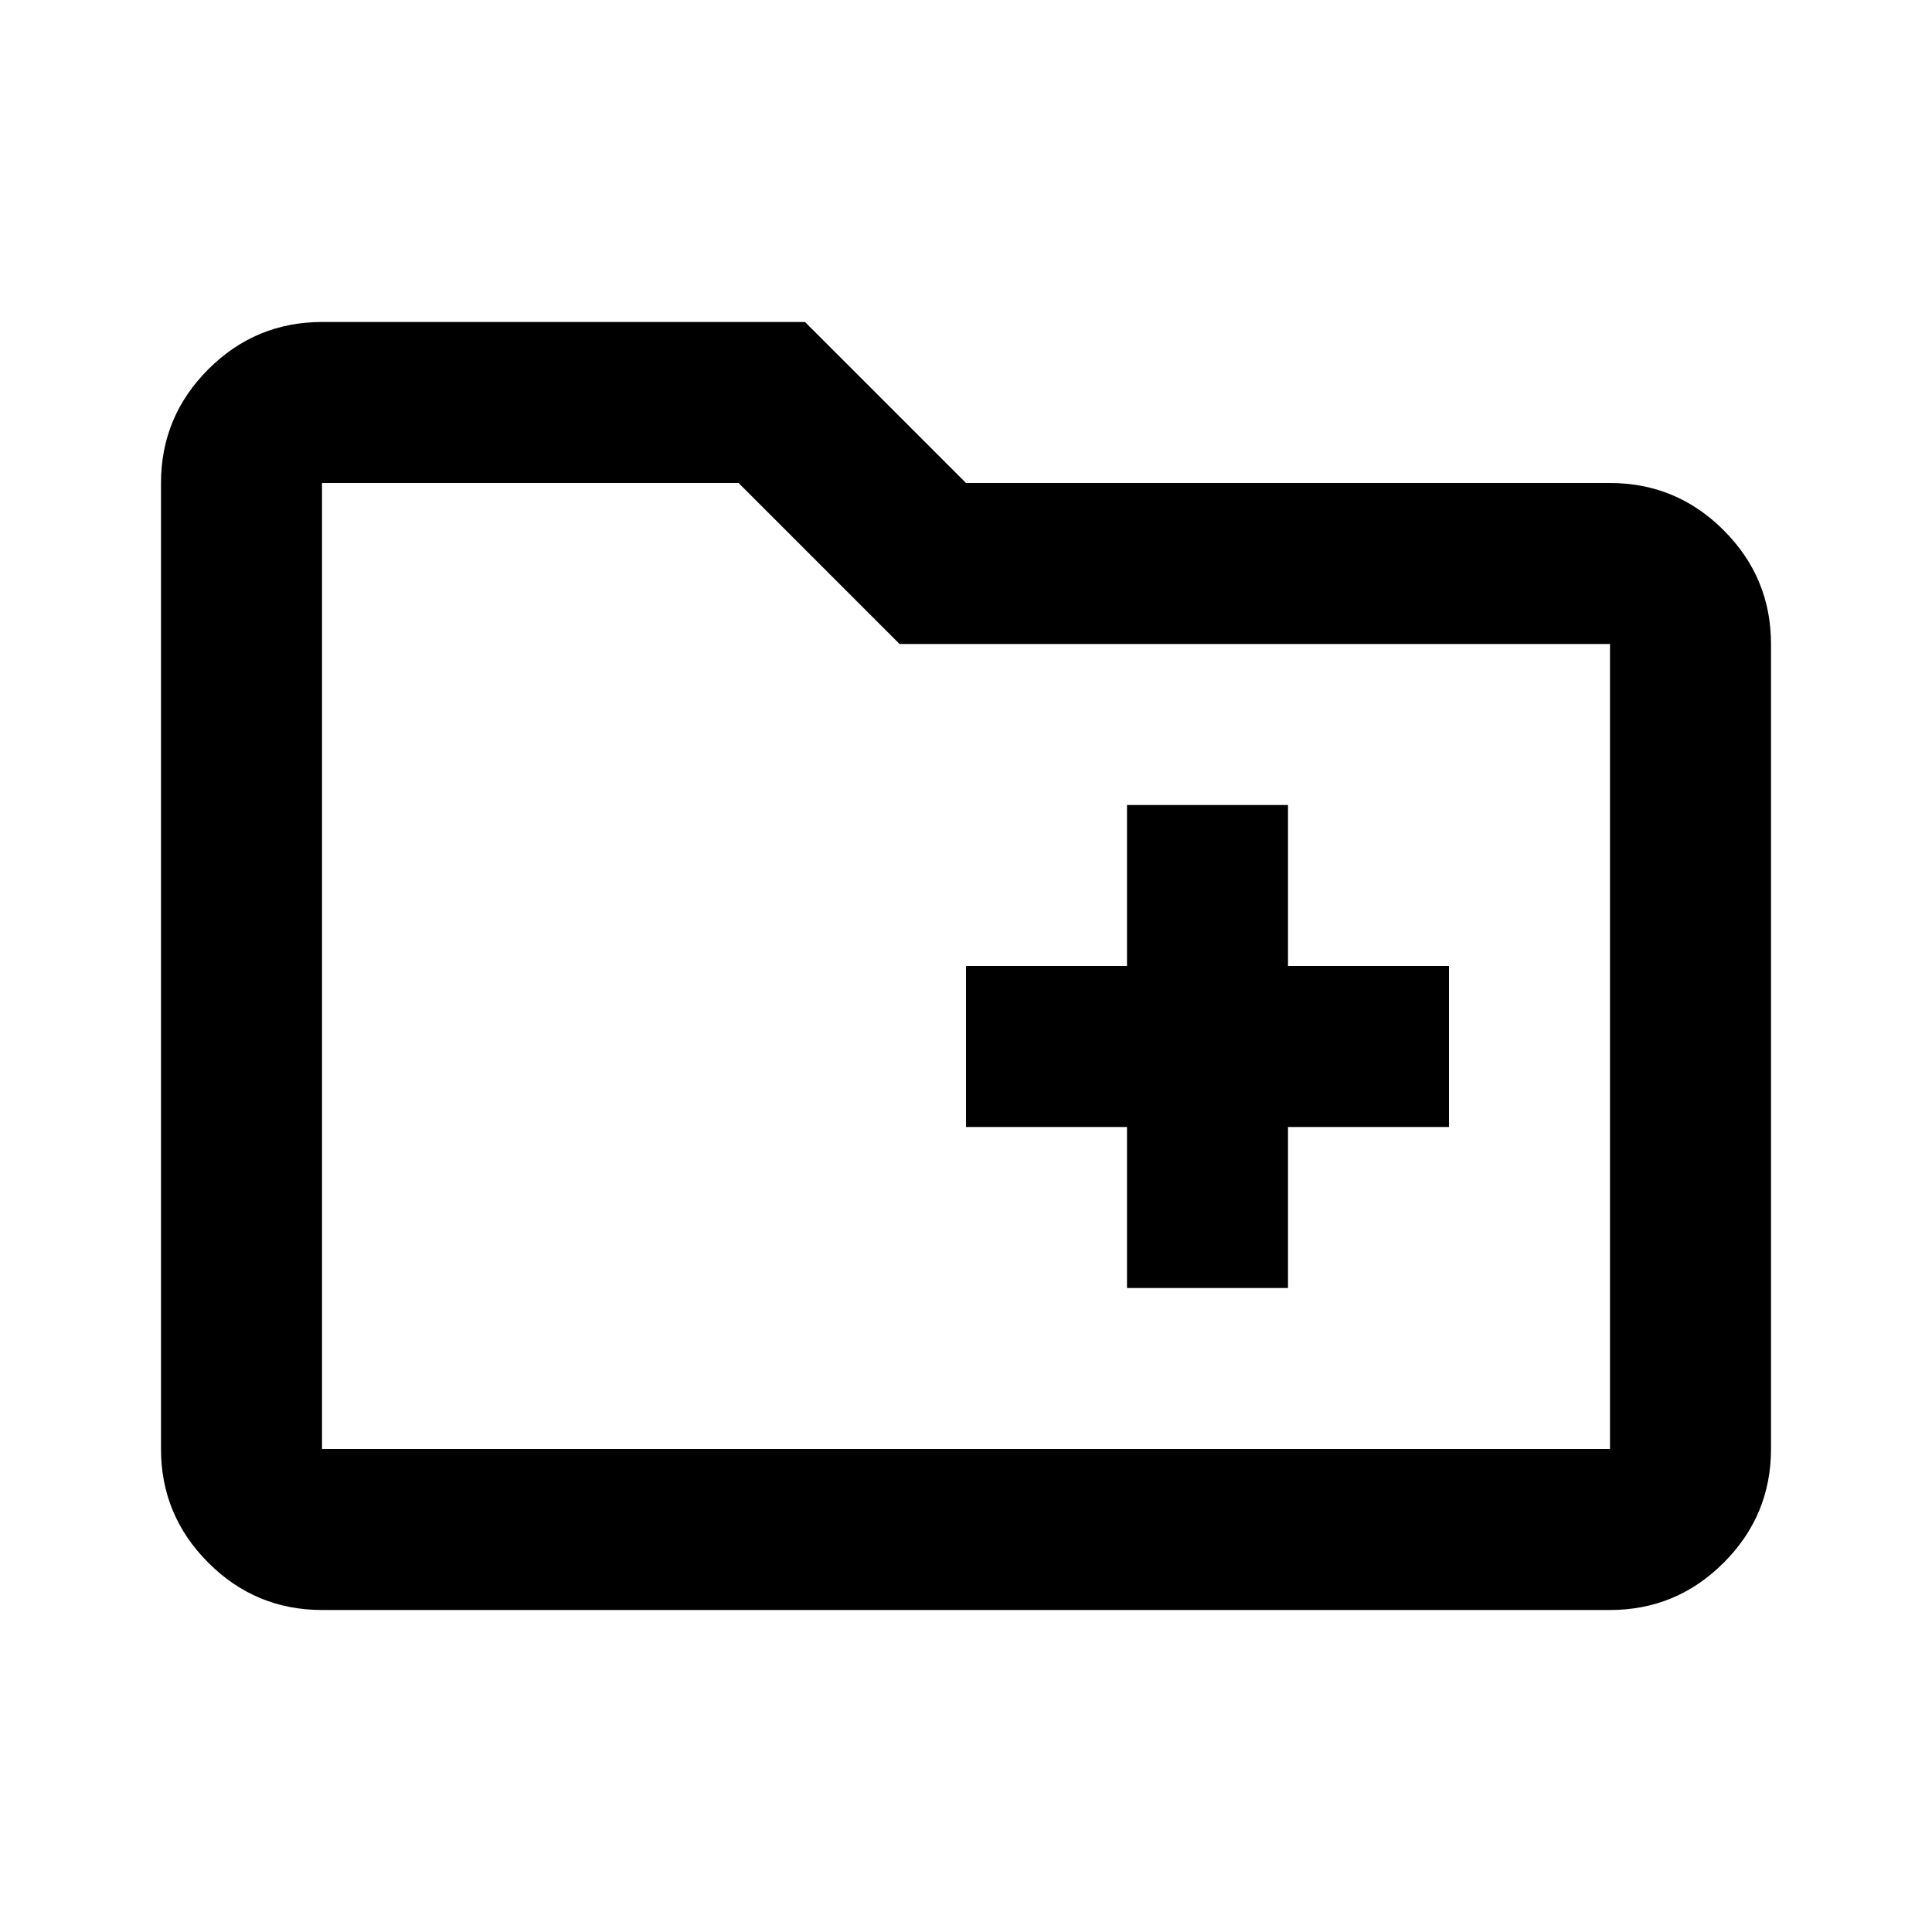
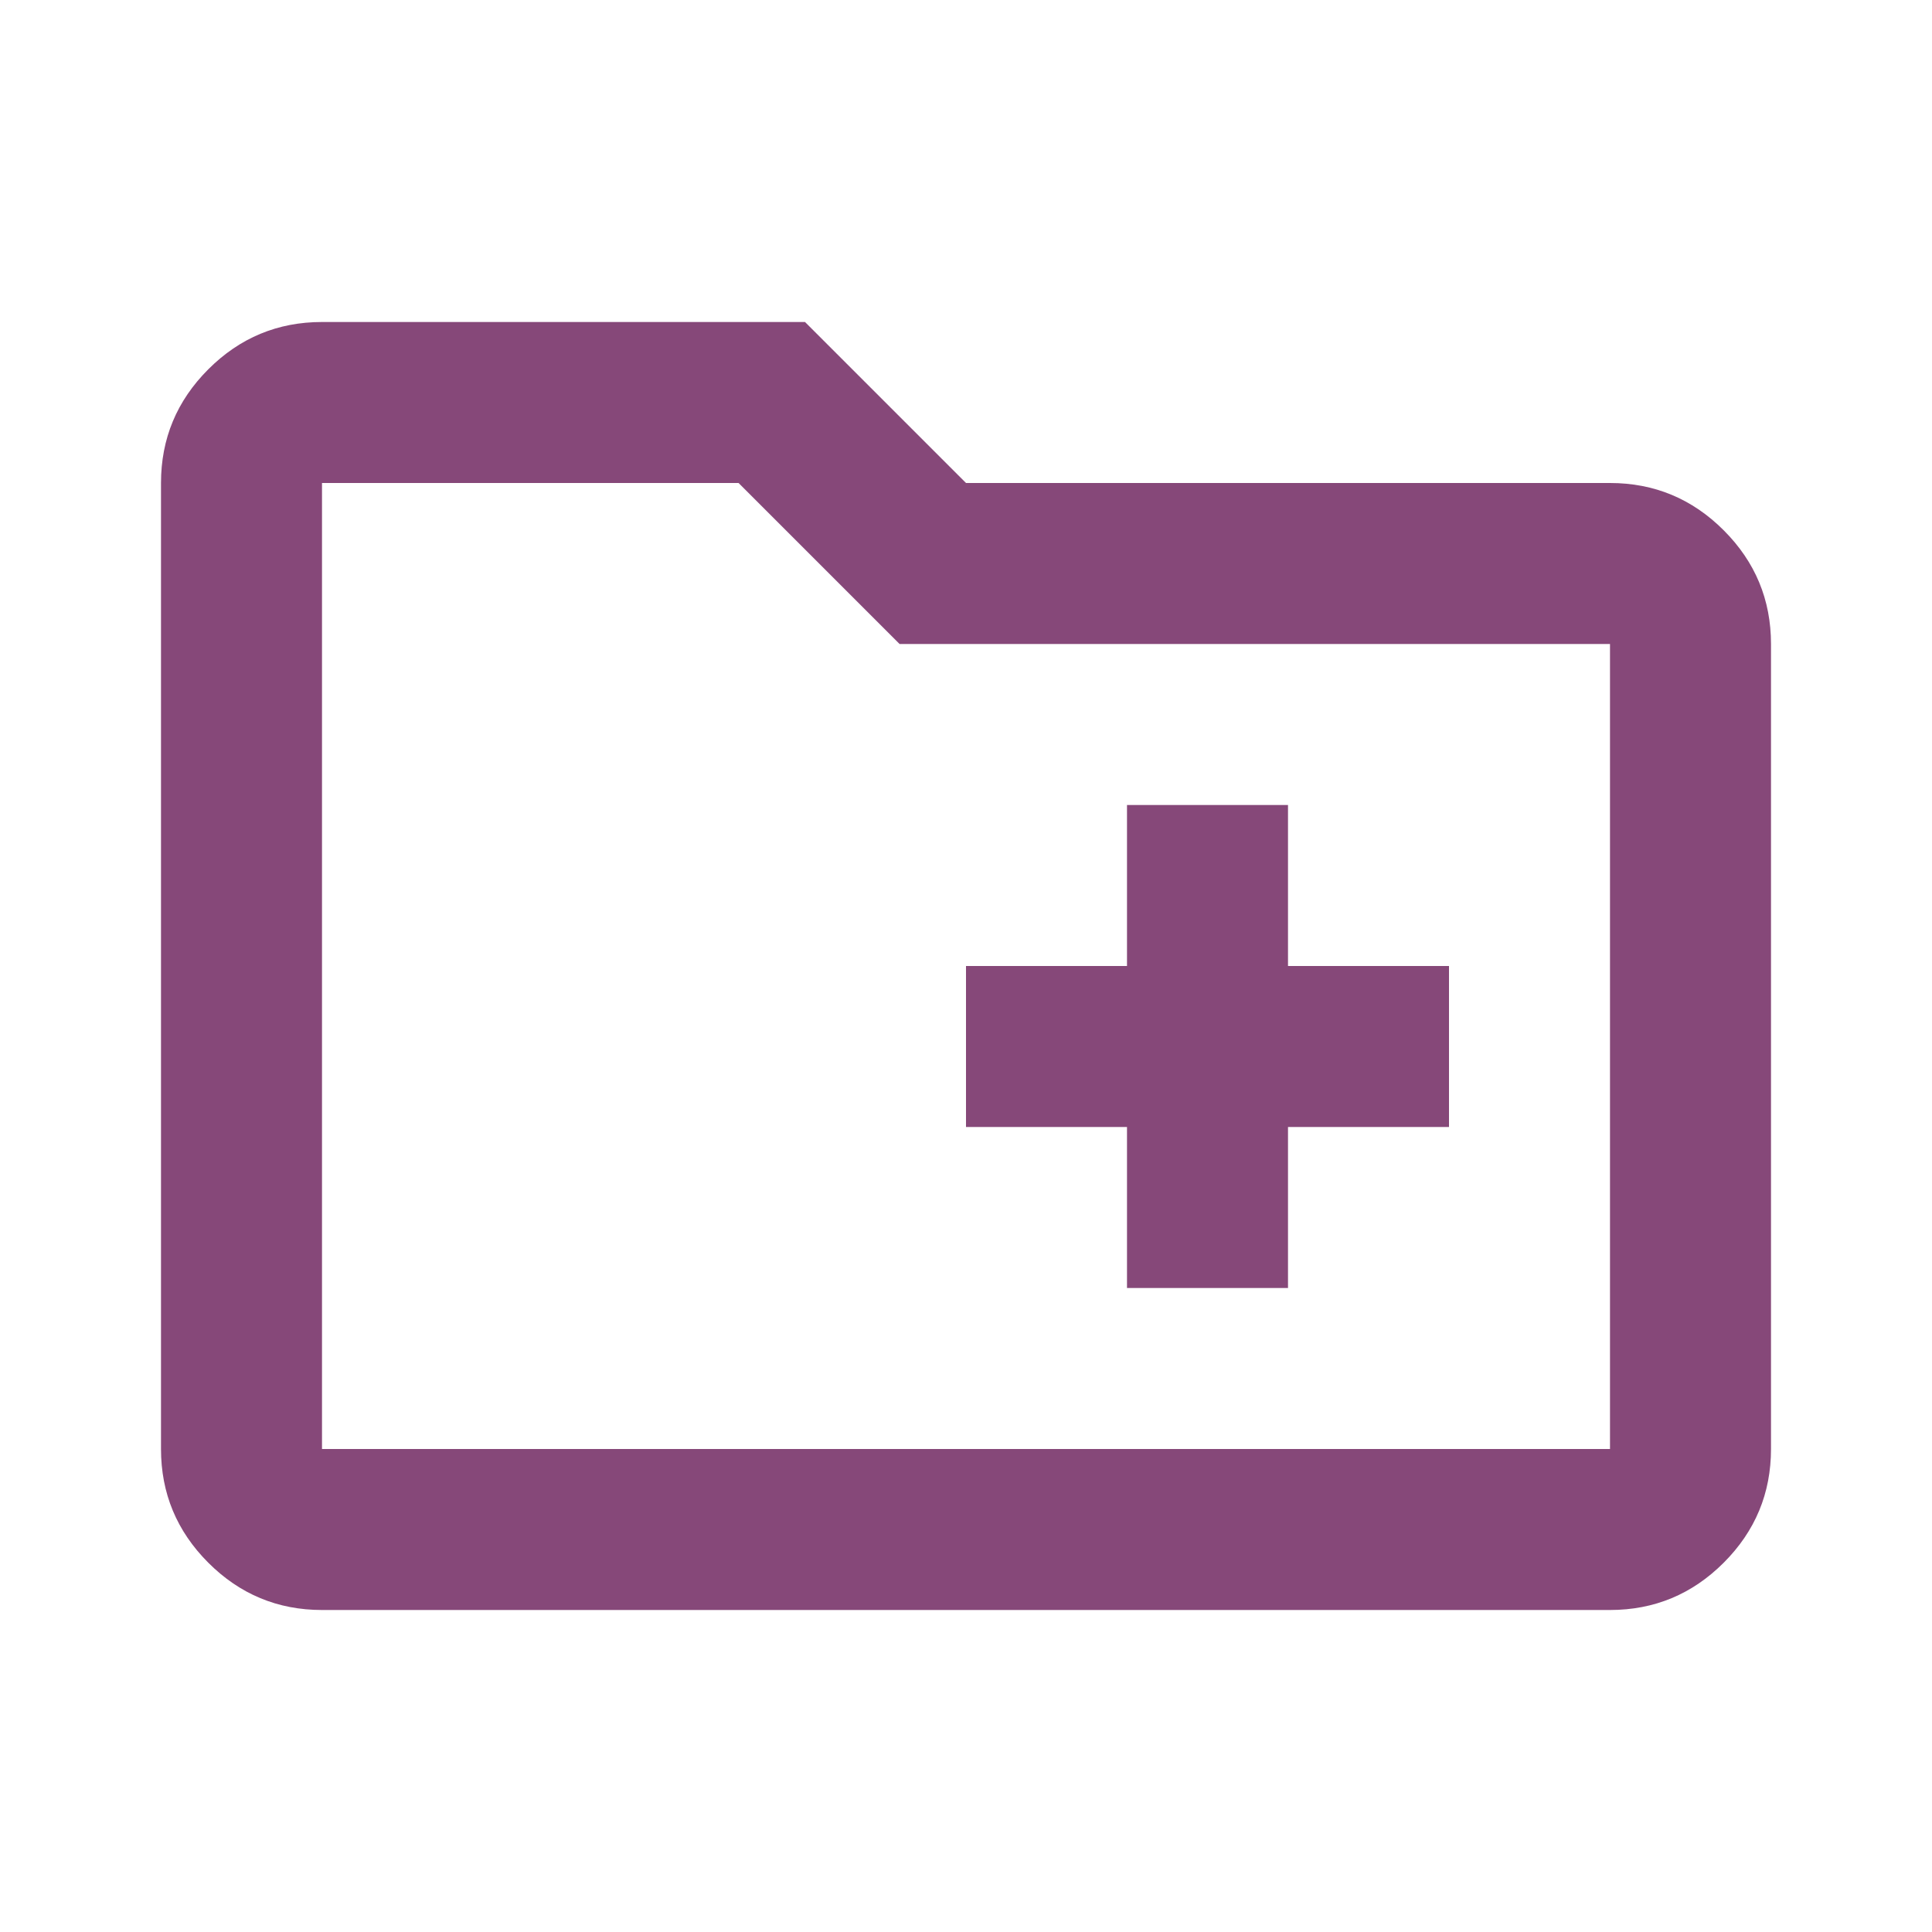
- <svg xmlns="http://www.w3.org/2000/svg" height="24px" viewBox="0 -960 960 960" width="24px" fill="#000000">
+ <svg xmlns="http://www.w3.org/2000/svg" height="24px" viewBox="0 -960 960 960" width="24px" fill="#864879">
  <path d="M560-320h80v-80h80v-80h-80v-80h-80v80h-80v80h80v80ZM160-160q-33 0-56.5-23.5T80-240v-480q0-33 23.5-56.5T160-800h240l80 80h320q33 0 56.5 23.5T880-640v400q0 33-23.5 56.5T800-160H160Zm0-80h640v-400H447l-80-80H160v480Zm0 0v-480 480Z" />
</svg>
